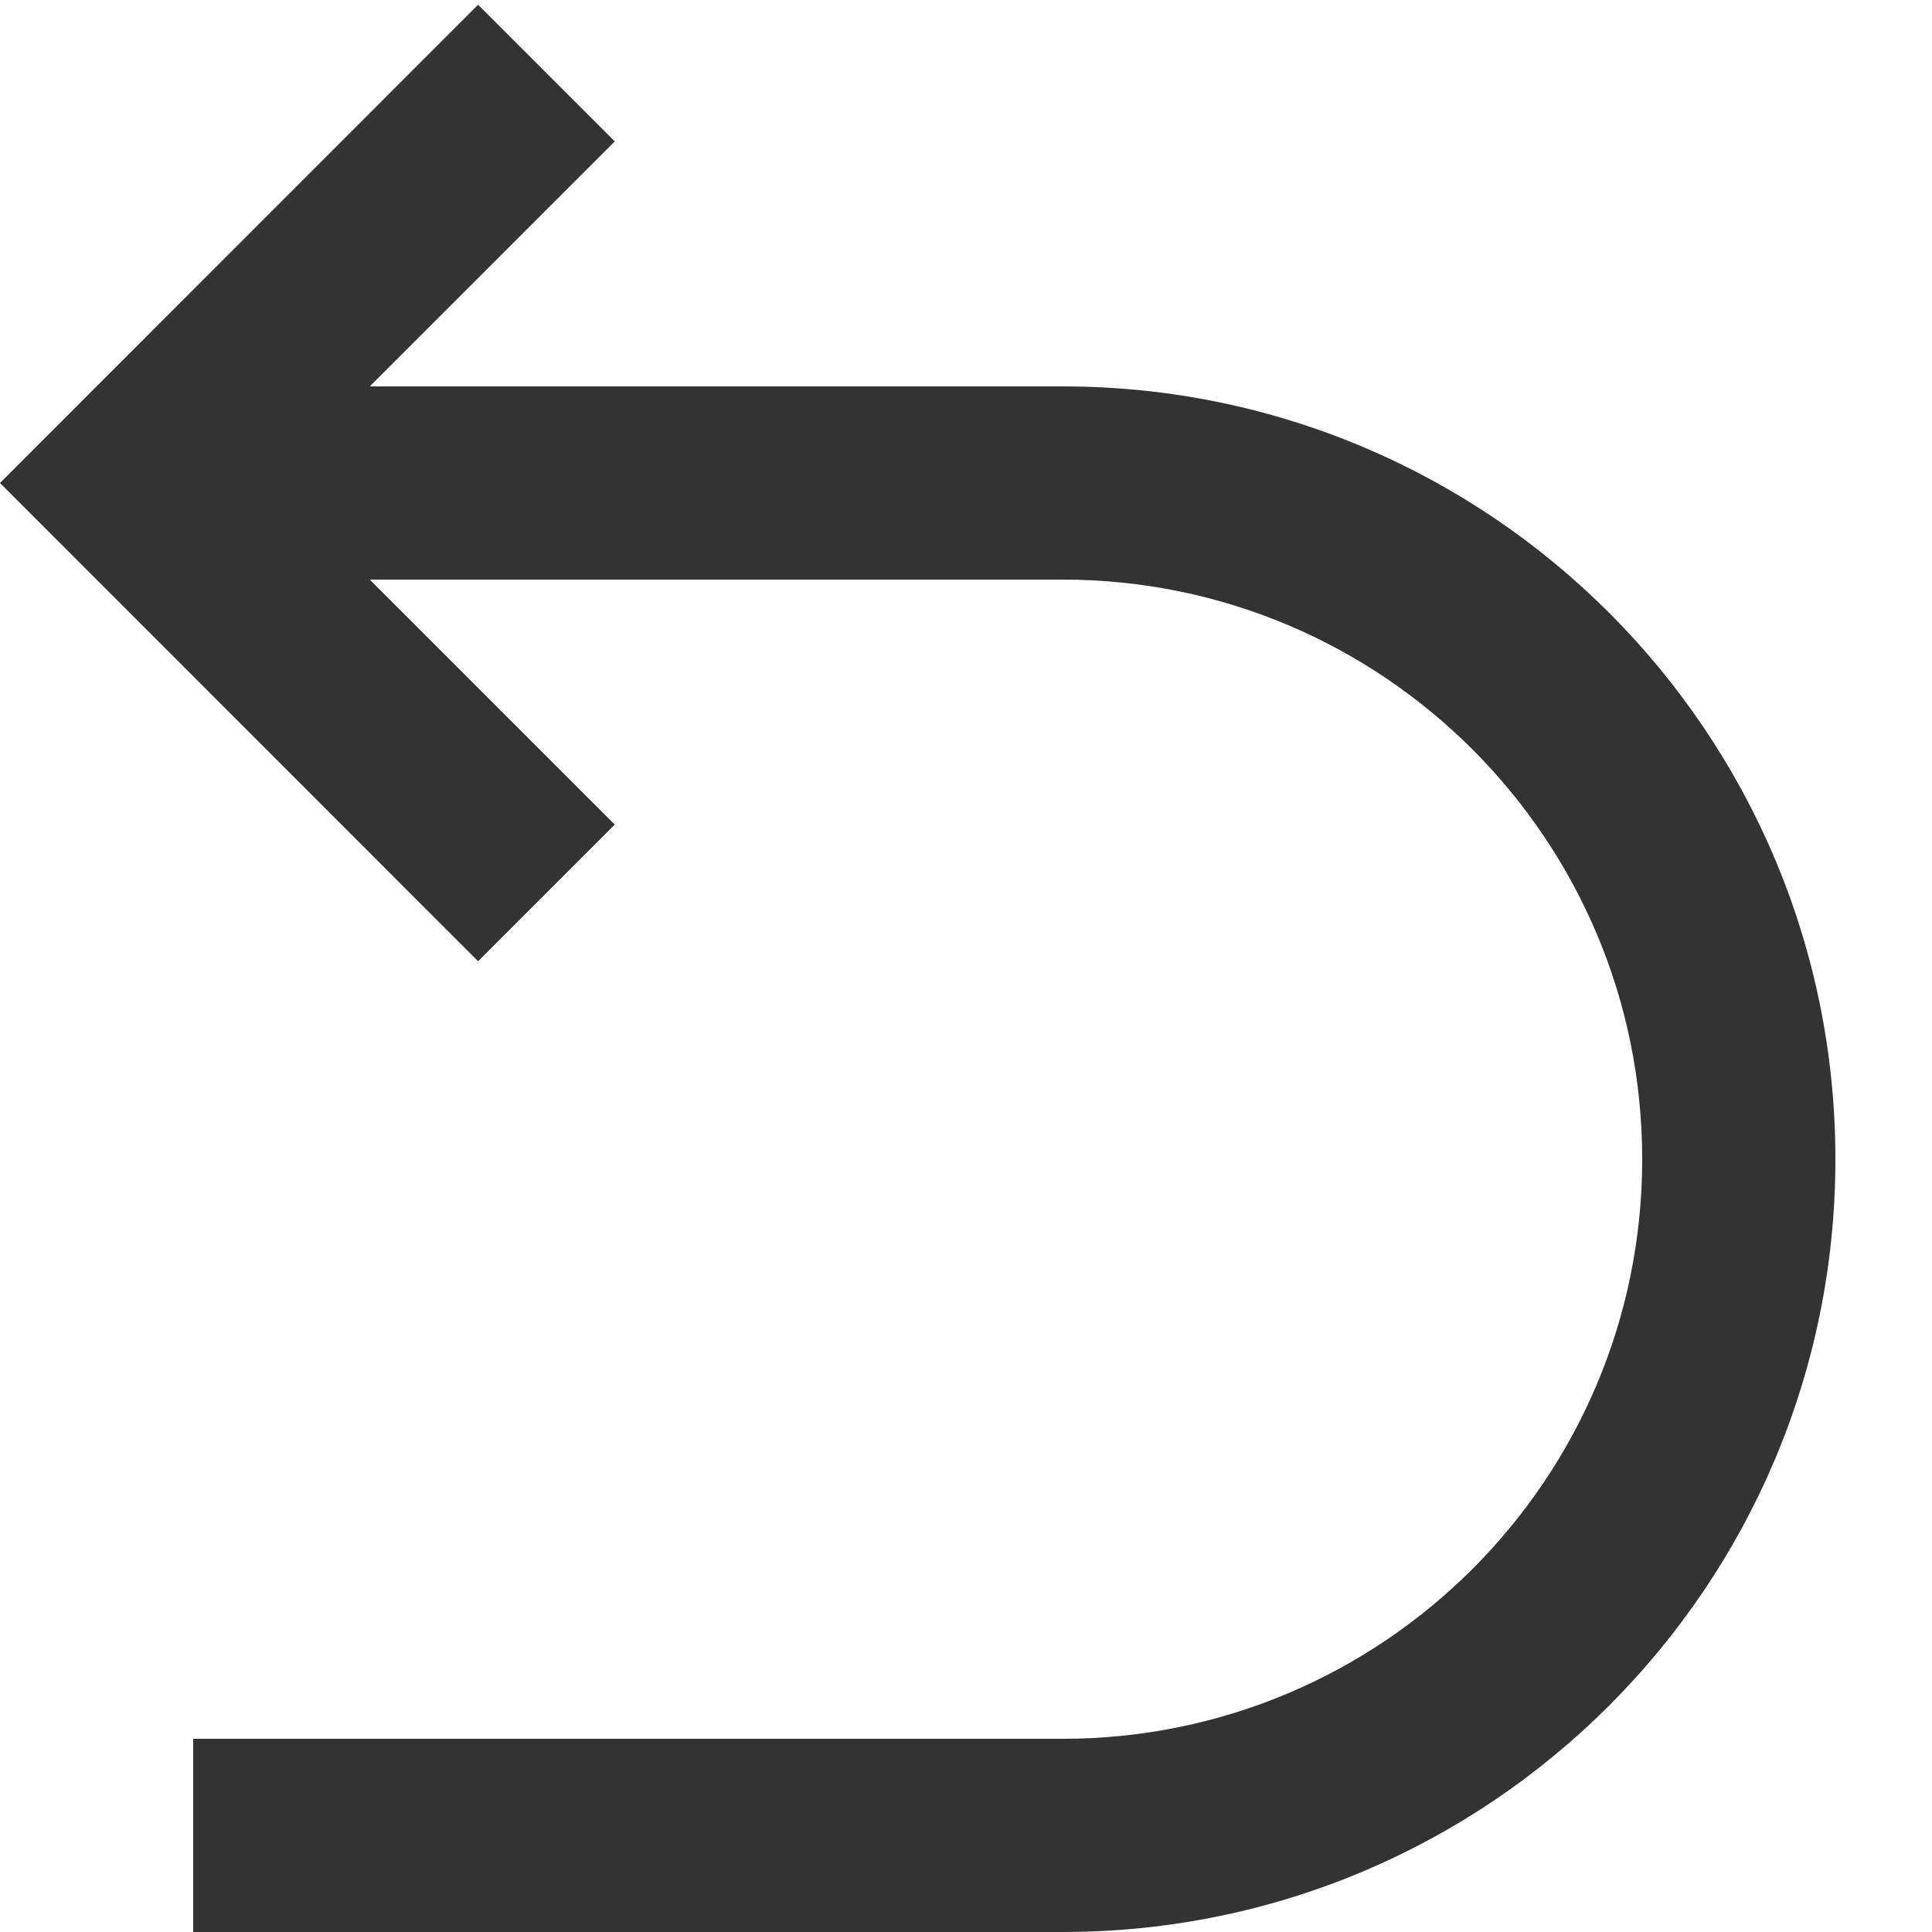
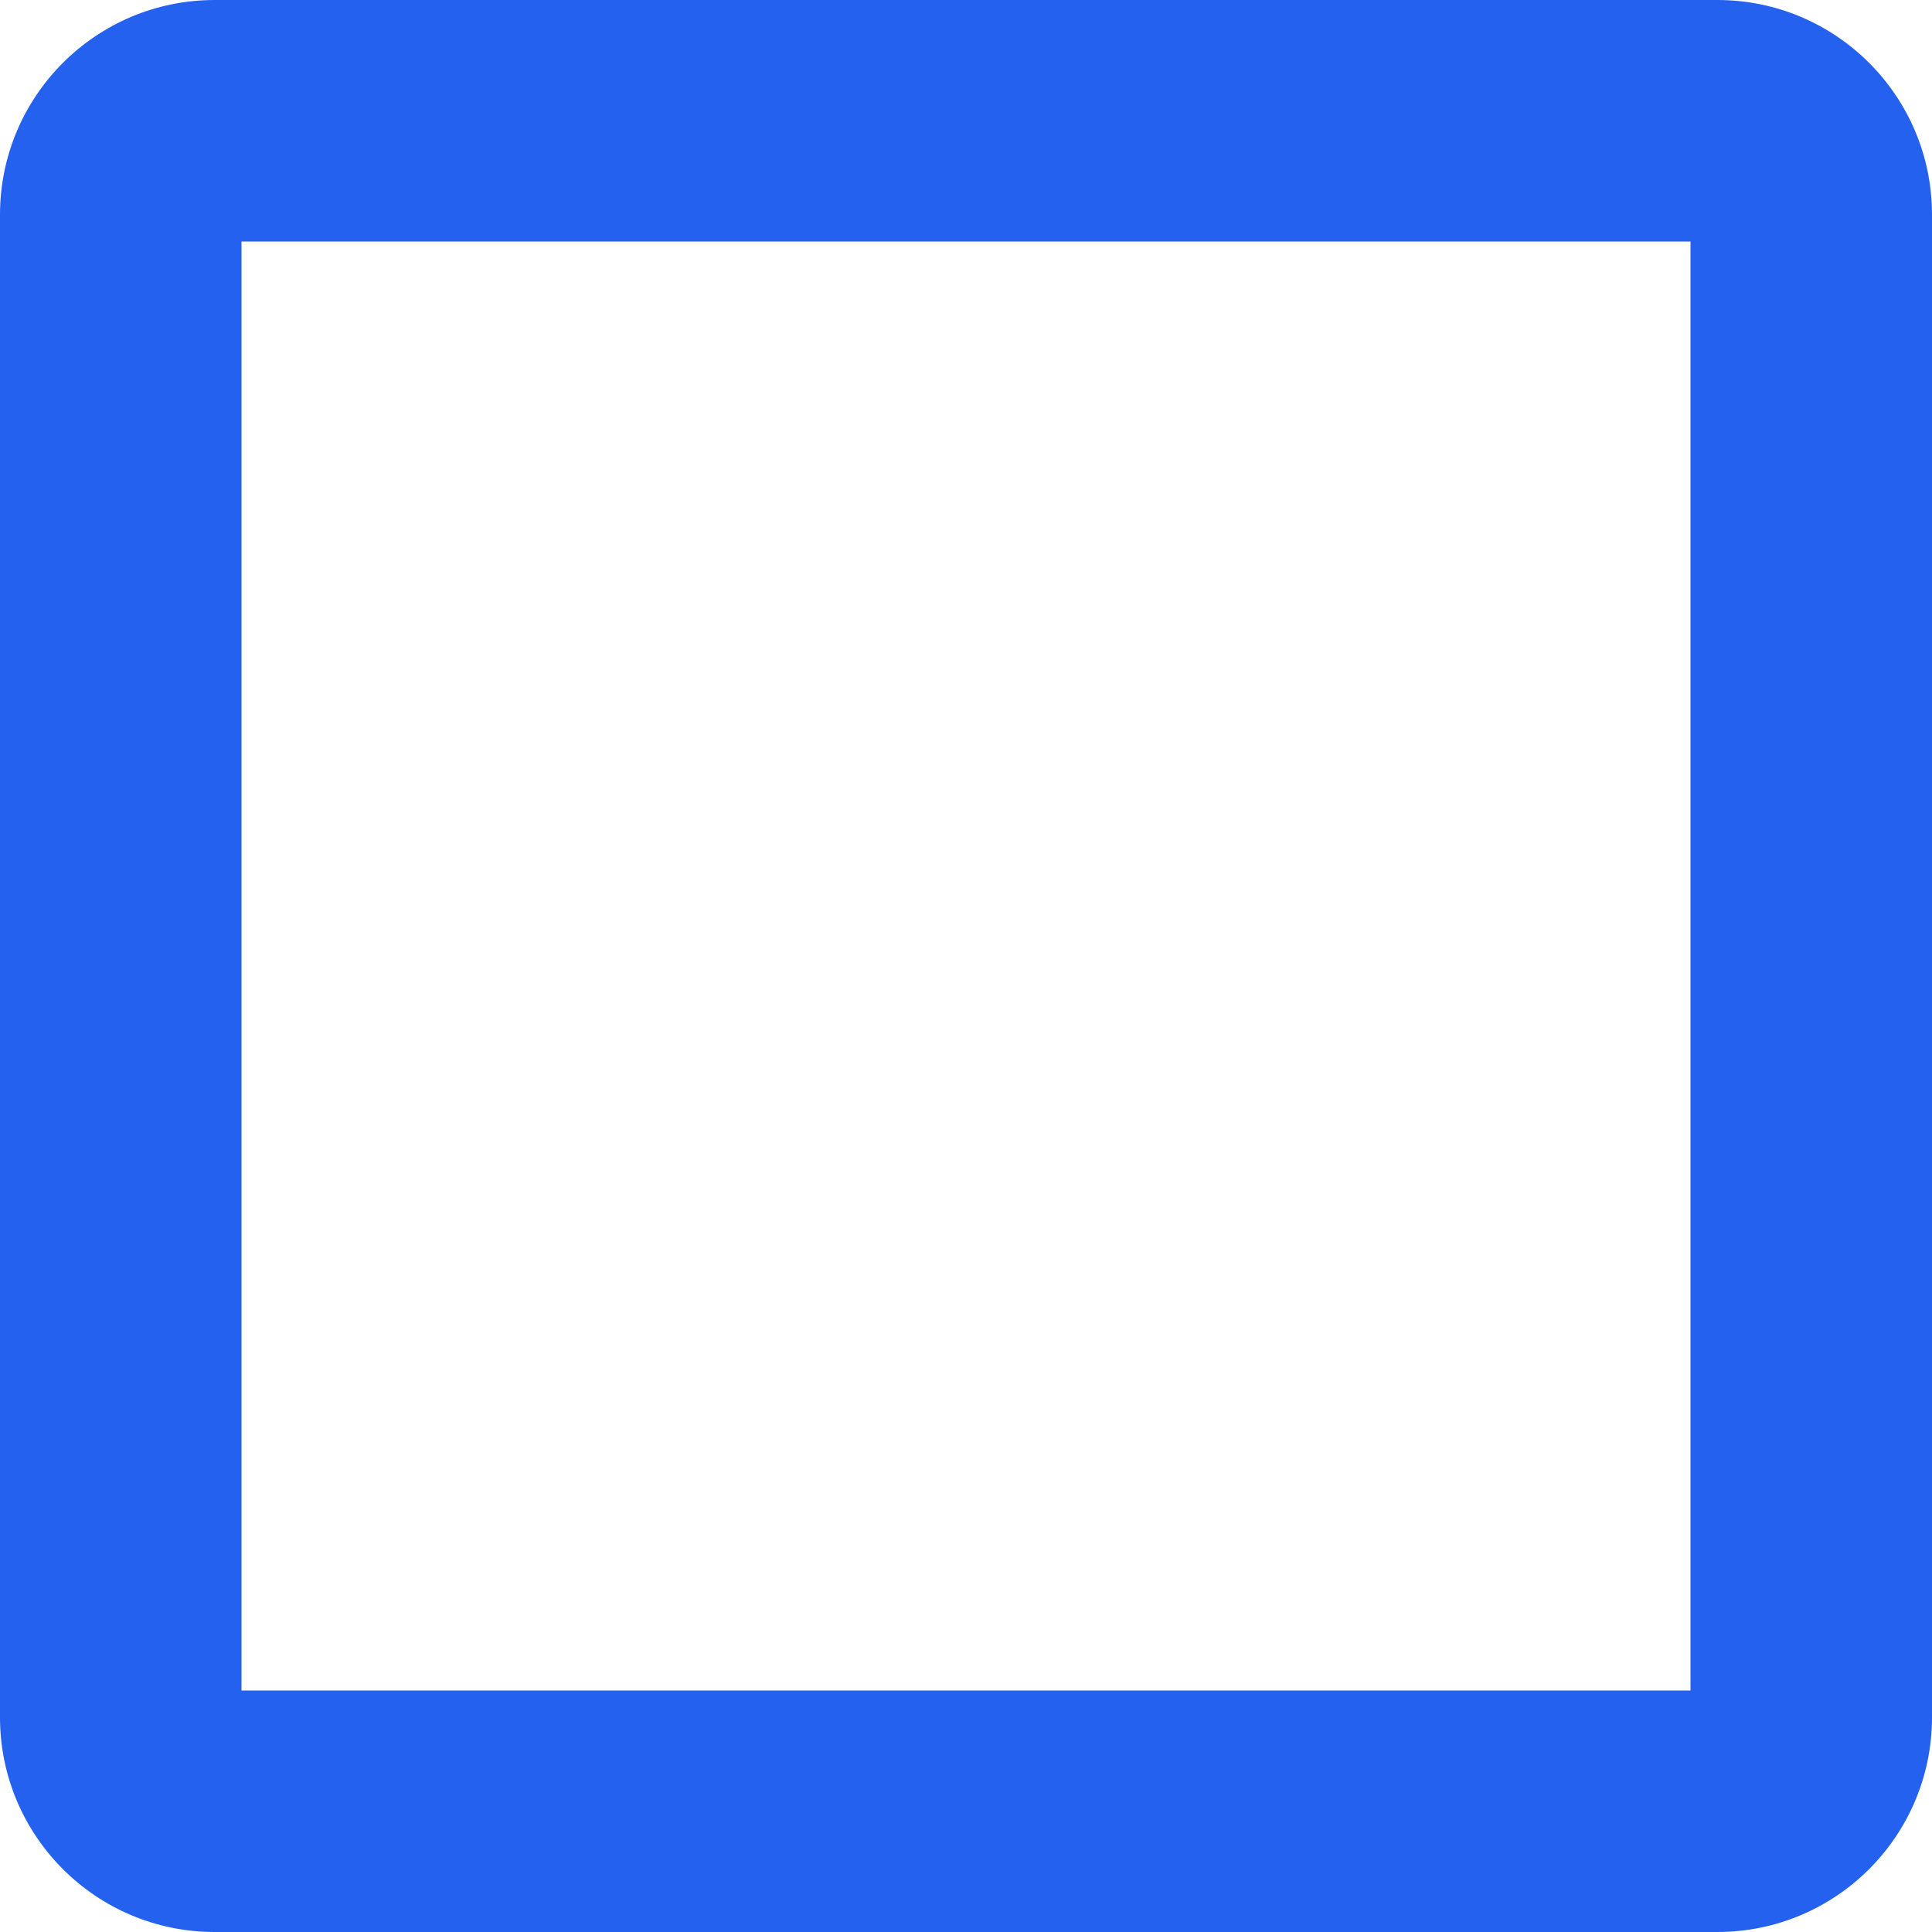
- <svg xmlns="http://www.w3.org/2000/svg" version="1.1" width="15px" height="15px">
-   <g transform="matrix(1 0 0 1 -770 -1772 )">
-     <path d="M 8.25 4.5  L 2.871 4.5  L 4.773 6.402  L 3.712 7.463  L 0 3.75  L 3.712 0.037  L 4.773 1.098  L 2.871 3  L 8.25 3  C 11.564 3  14.25 5.686  14.25 9  C 14.25 12.314  11.564 15  8.25 15  L 1.5 15  L 1.5 13.5  L 8.25 13.5  C 10.735 13.5  12.75 11.485  12.75 9  C 12.75 6.515  10.735 4.5  8.25 4.5  Z " fill-rule="nonzero" fill="#333333" stroke="none" transform="matrix(1 0 0 1 770 1772 )" />
+ <svg xmlns="http://www.w3.org/2000/svg" version="1.1" width="16px" height="16px">
+   <g>
+     <path d="M 2 2  L 14 2  L 14 14  L 2 14  L 2 2  Z M 16 1.778  C 16 0.796  15.204 0  14.222 0  L 1.778 0  C 0.796 0  0 0.796  0 1.778  L 0 14.222  C 0 15.204  0.796 16  1.778 16  L 14.222 16  C 15.204 16  16 15.204  16 14.222  L 16 1.778  Z " fill-rule="nonzero" fill="#2561ef" stroke="none" />
  </g>
</svg>
